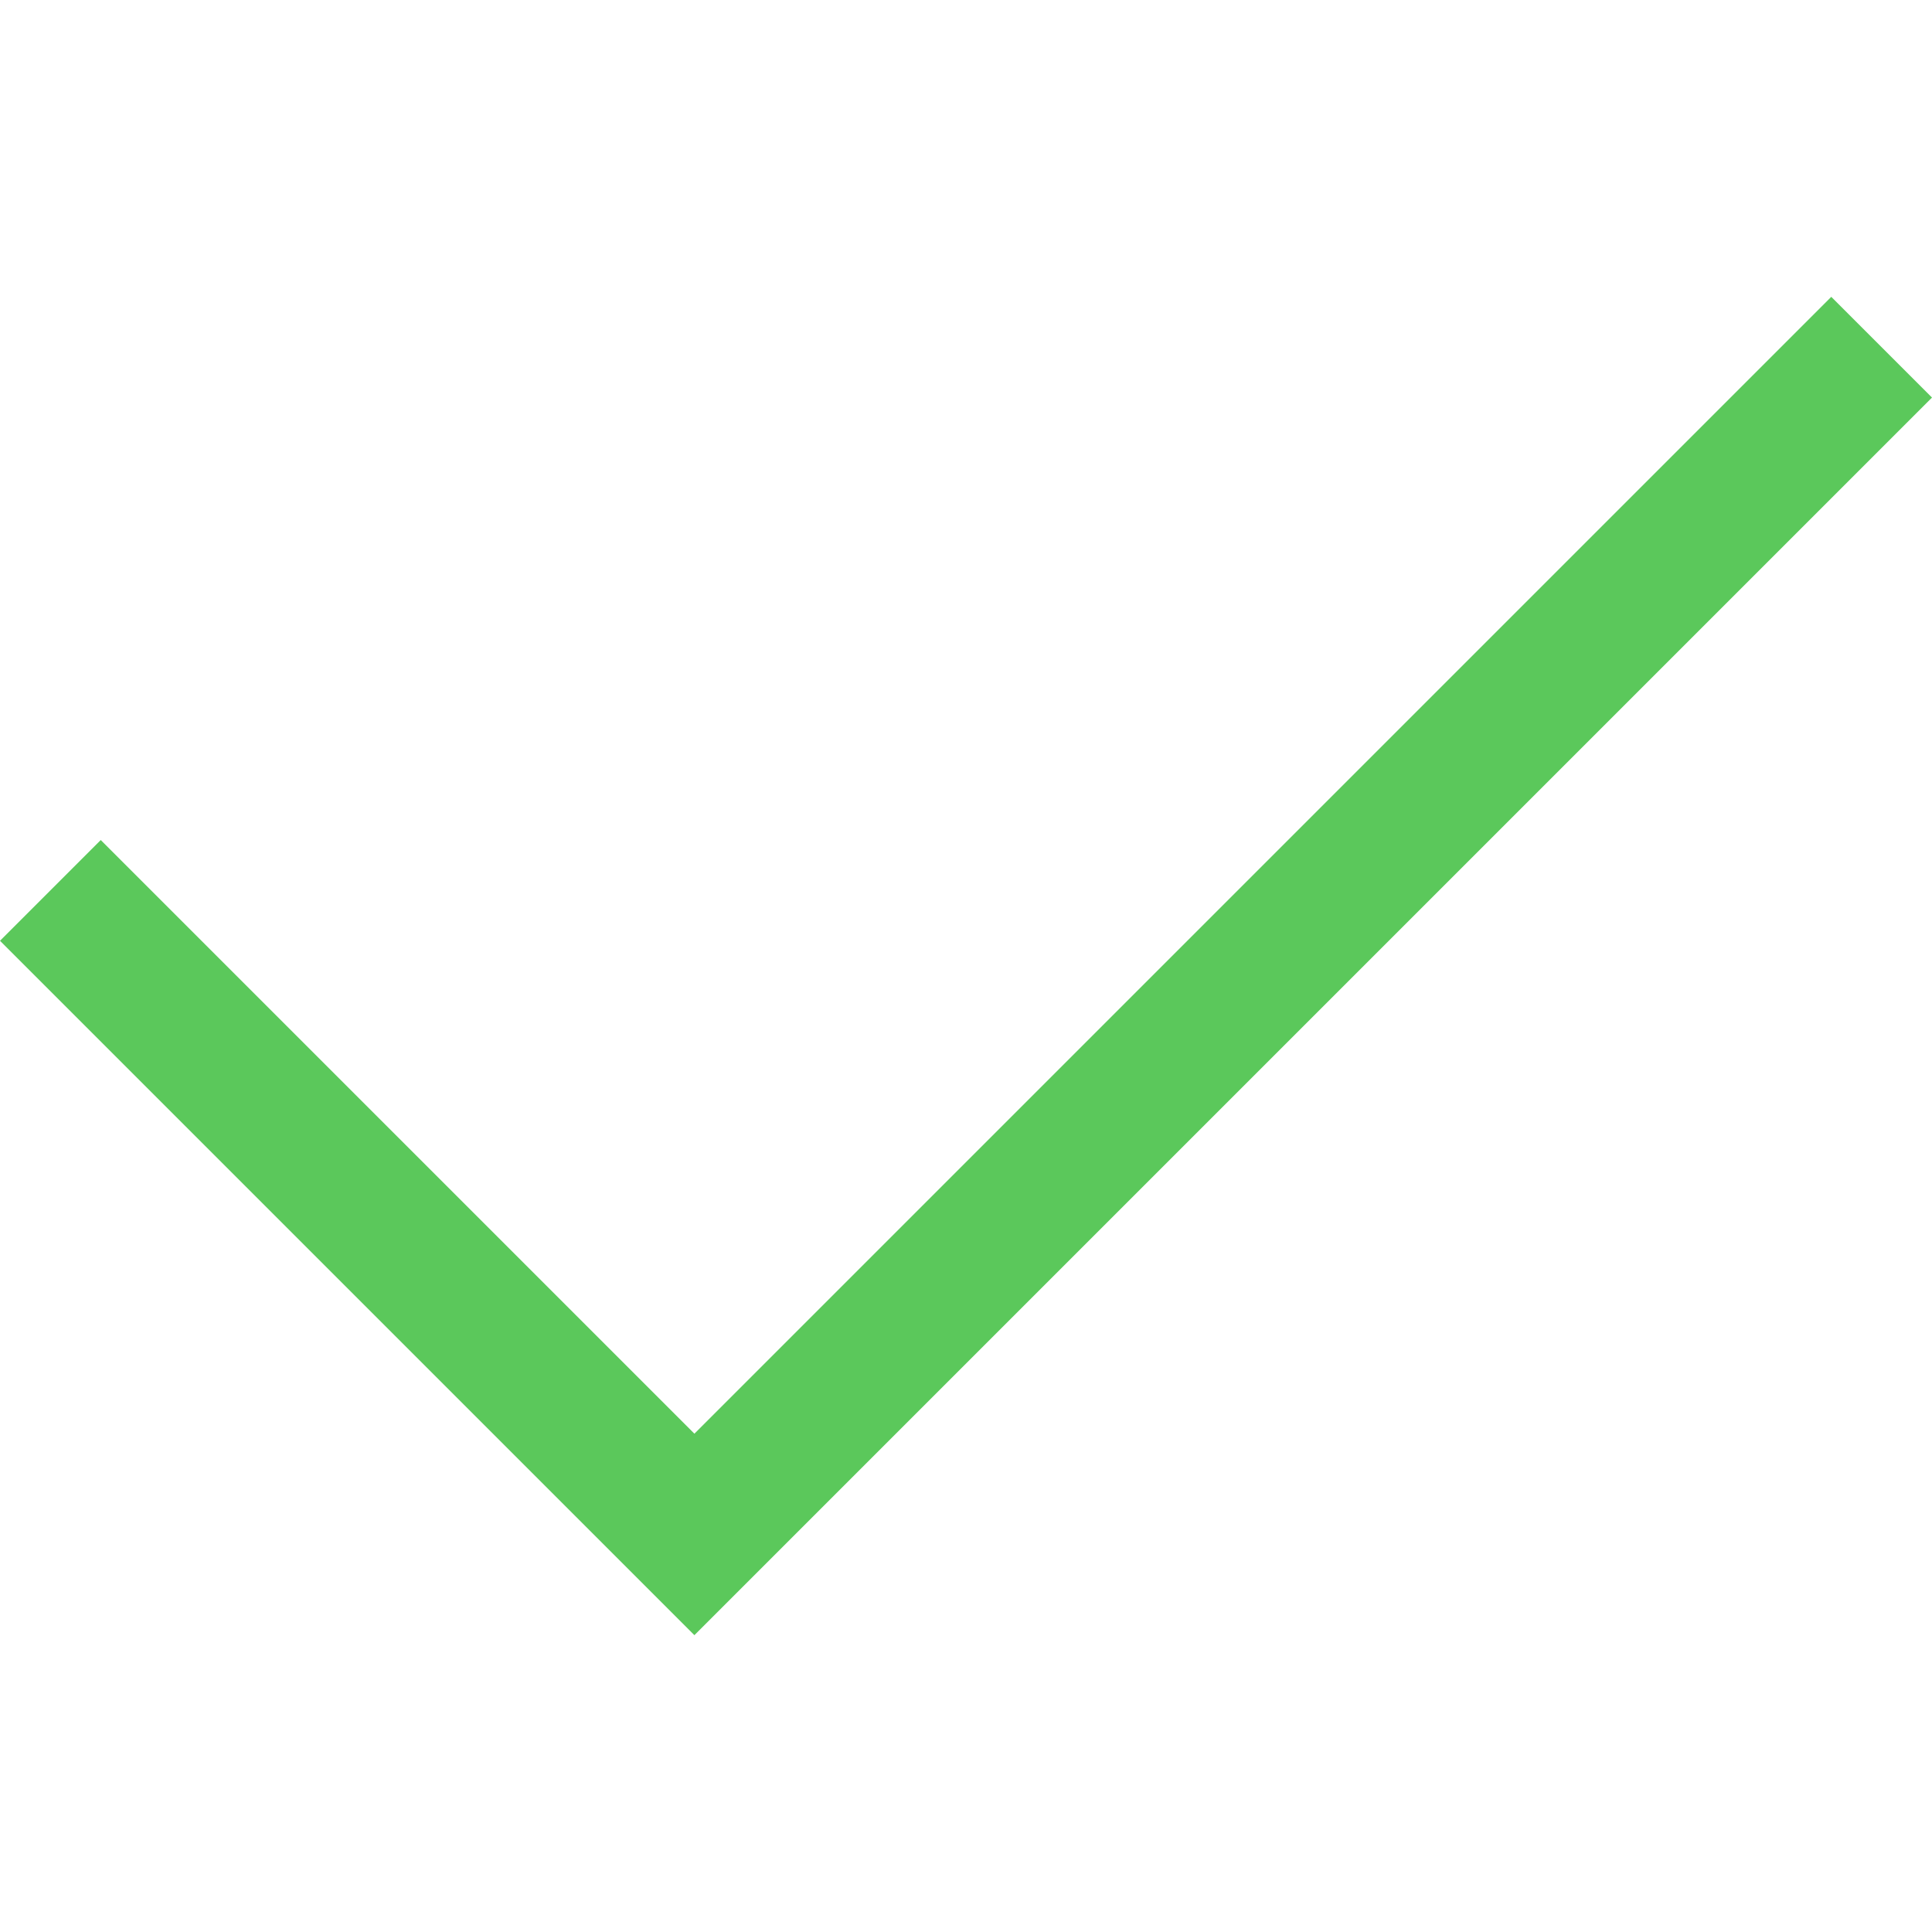
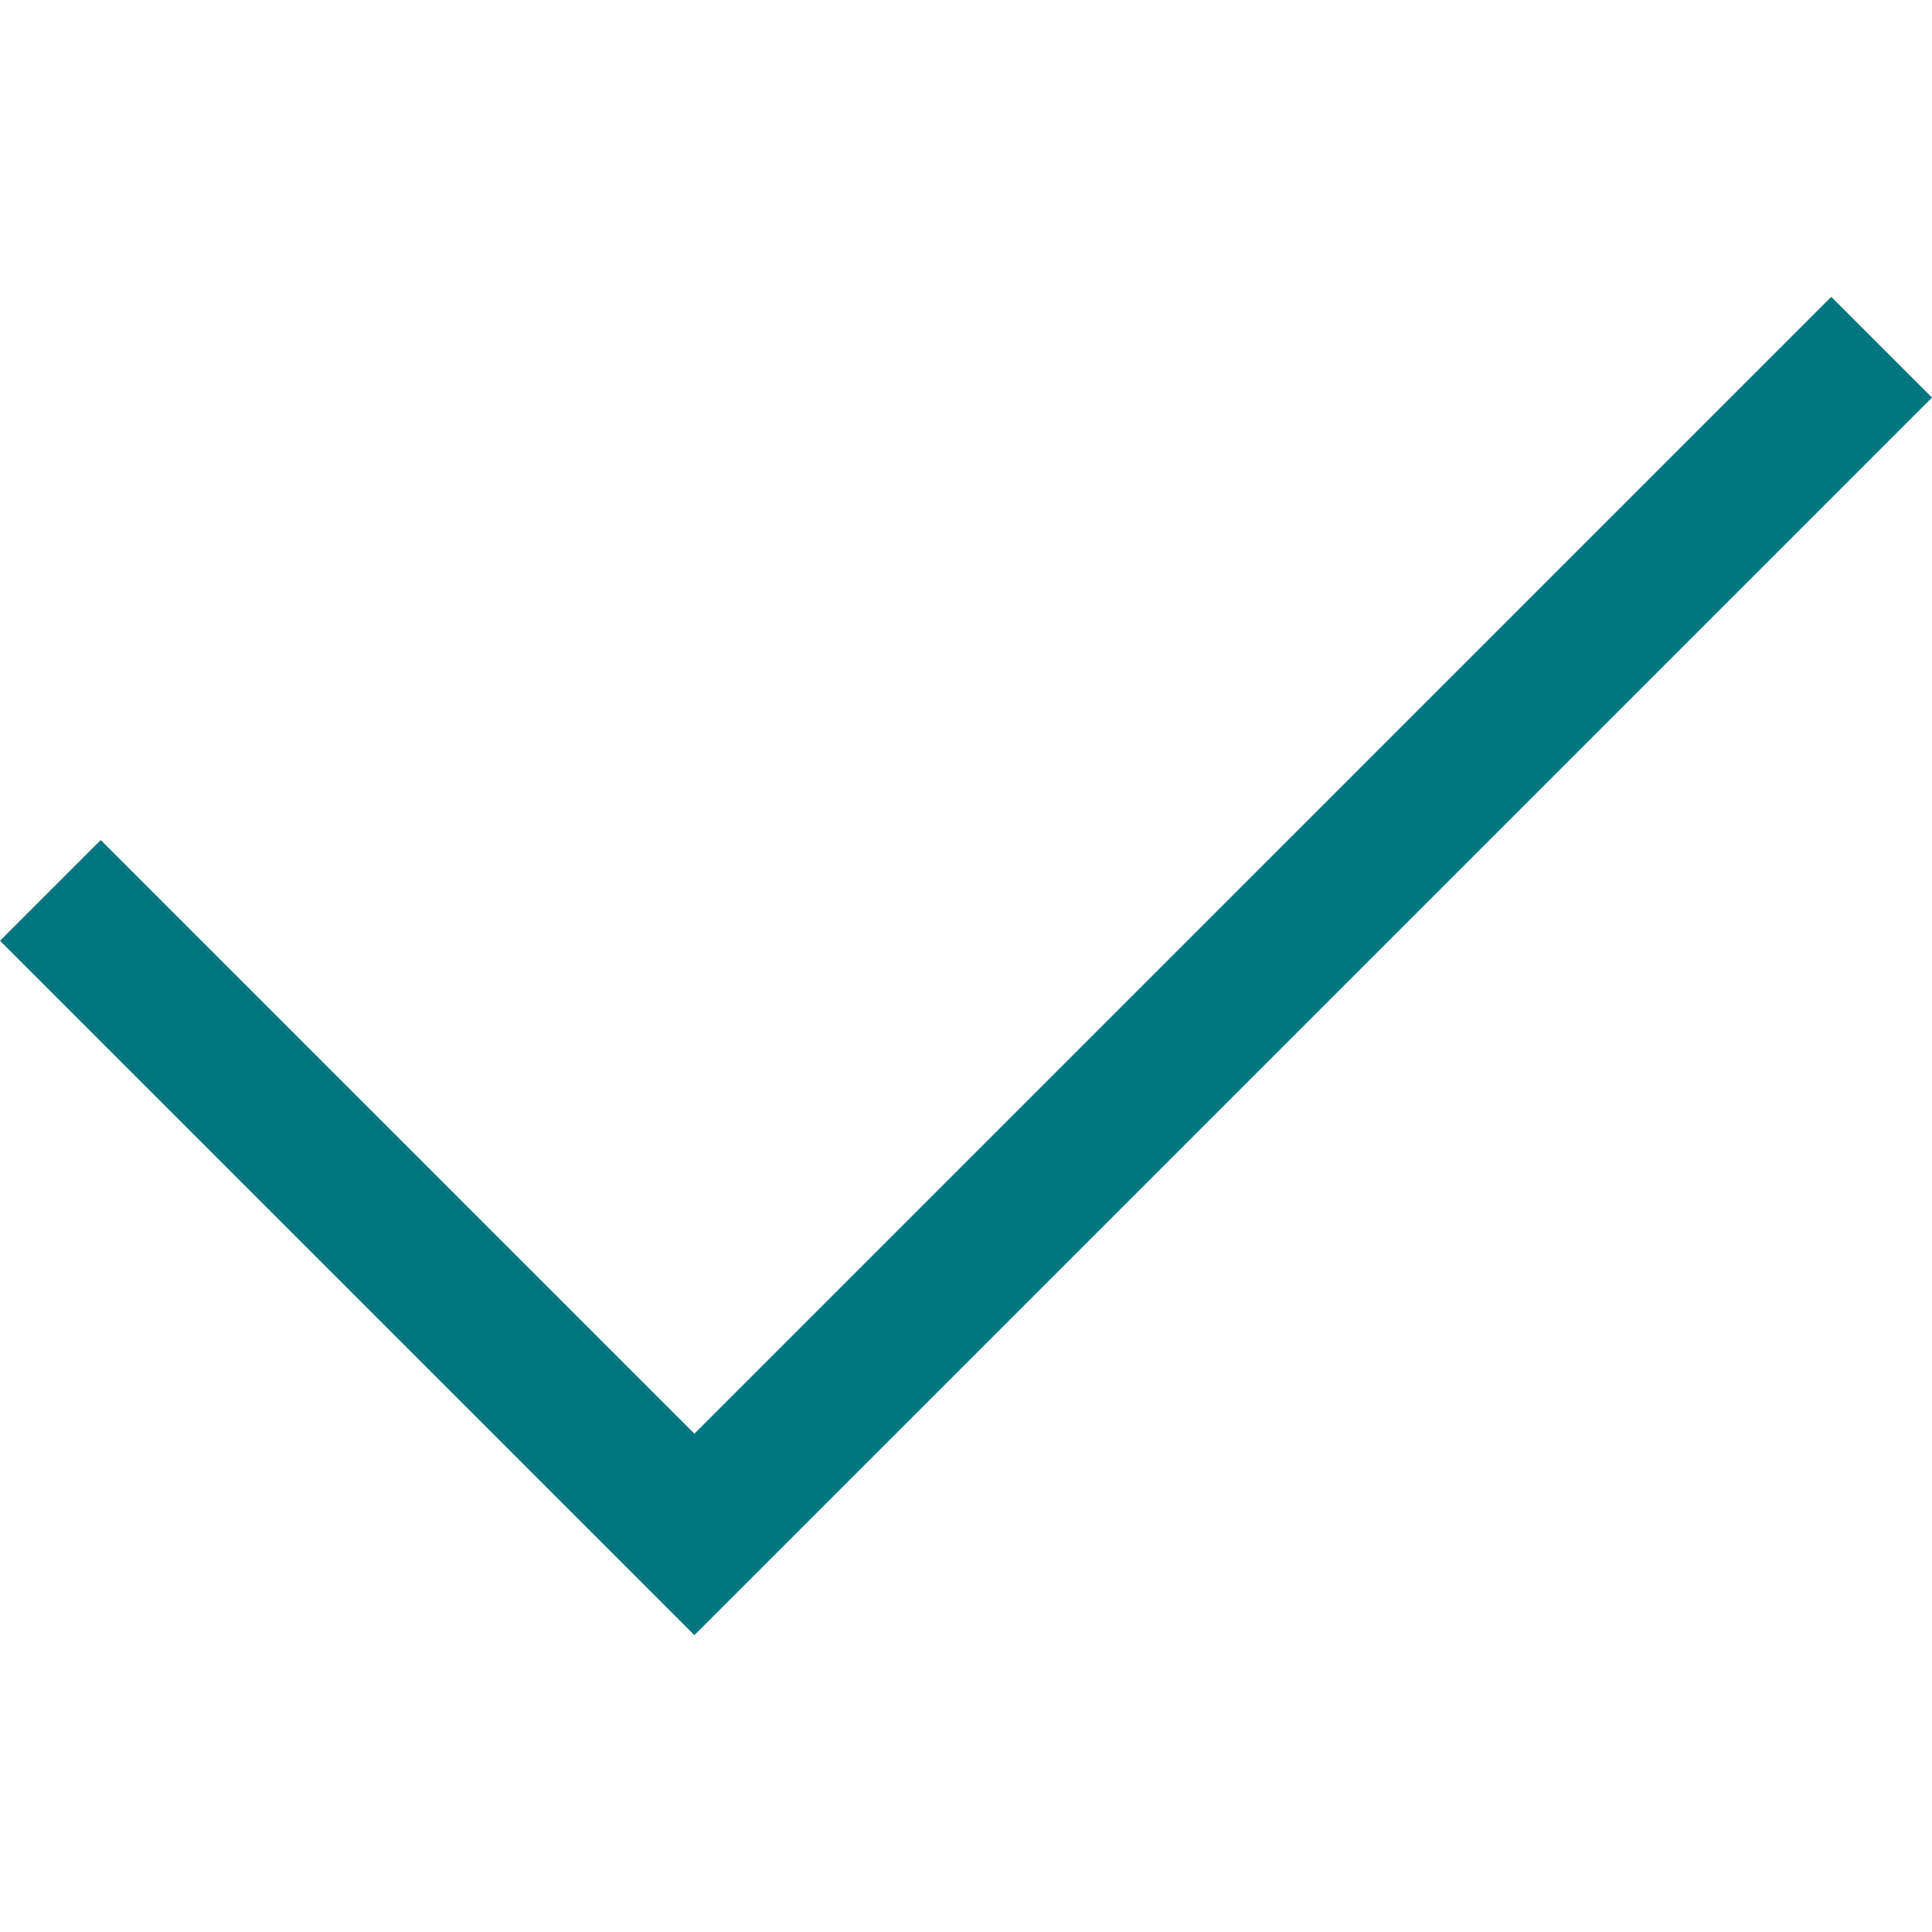
<svg xmlns="http://www.w3.org/2000/svg" version="1.1" id="Layer_1" x="0px" y="0px" viewBox="0 0 406.834 406.834" style="enable-background:new 0 0 406.834 406.834;" xml:space="preserve" width="512px" height="512px">
-   <polygon points="385.621,62.507 146.225,301.901 21.213,176.891 0,198.104 146.225,344.327 406.834,83.72 " fill="#5BC85B" />
+   <polygon points="385.621,62.507 146.225,301.901 21.213,176.891 0,198.104 146.225,344.327 406.834,83.72 " fill="#007681" />
  <g>
</g>
  <g>
</g>
  <g>
</g>
  <g>
</g>
  <g>
</g>
  <g>
</g>
  <g>
</g>
  <g>
</g>
  <g>
</g>
  <g>
</g>
  <g>
</g>
  <g>
</g>
  <g>
</g>
  <g>
</g>
  <g>
</g>
</svg>
